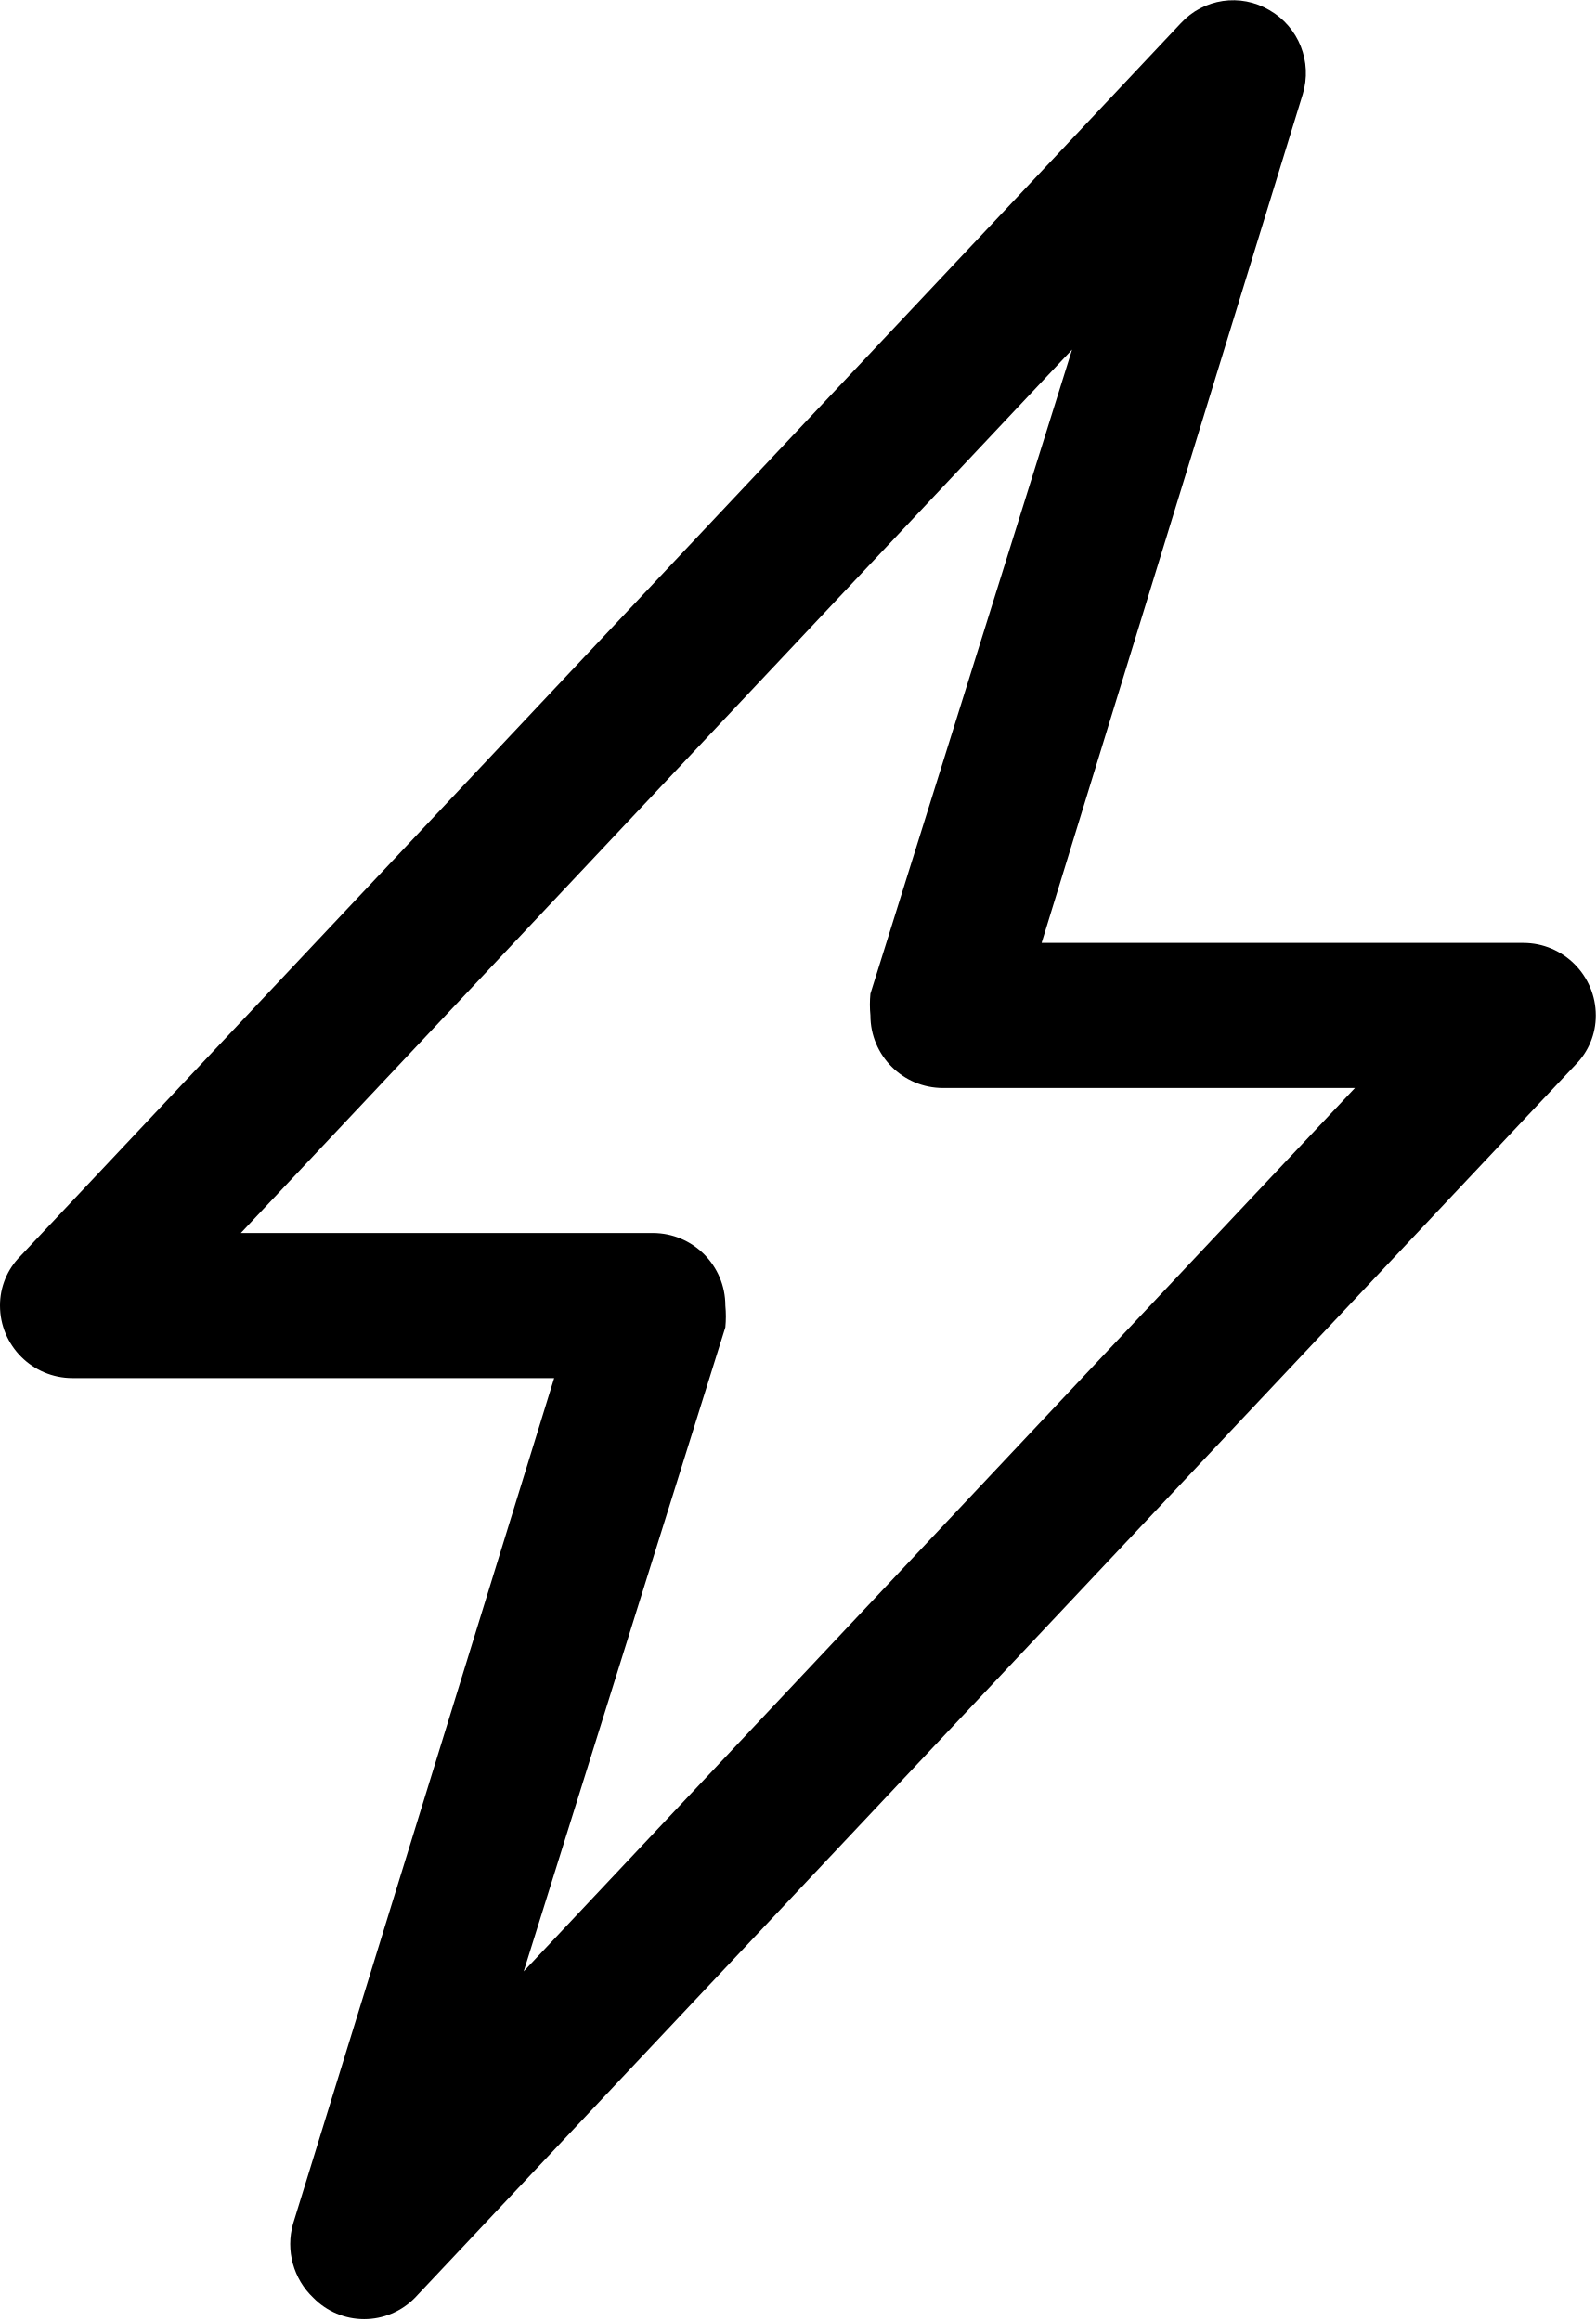
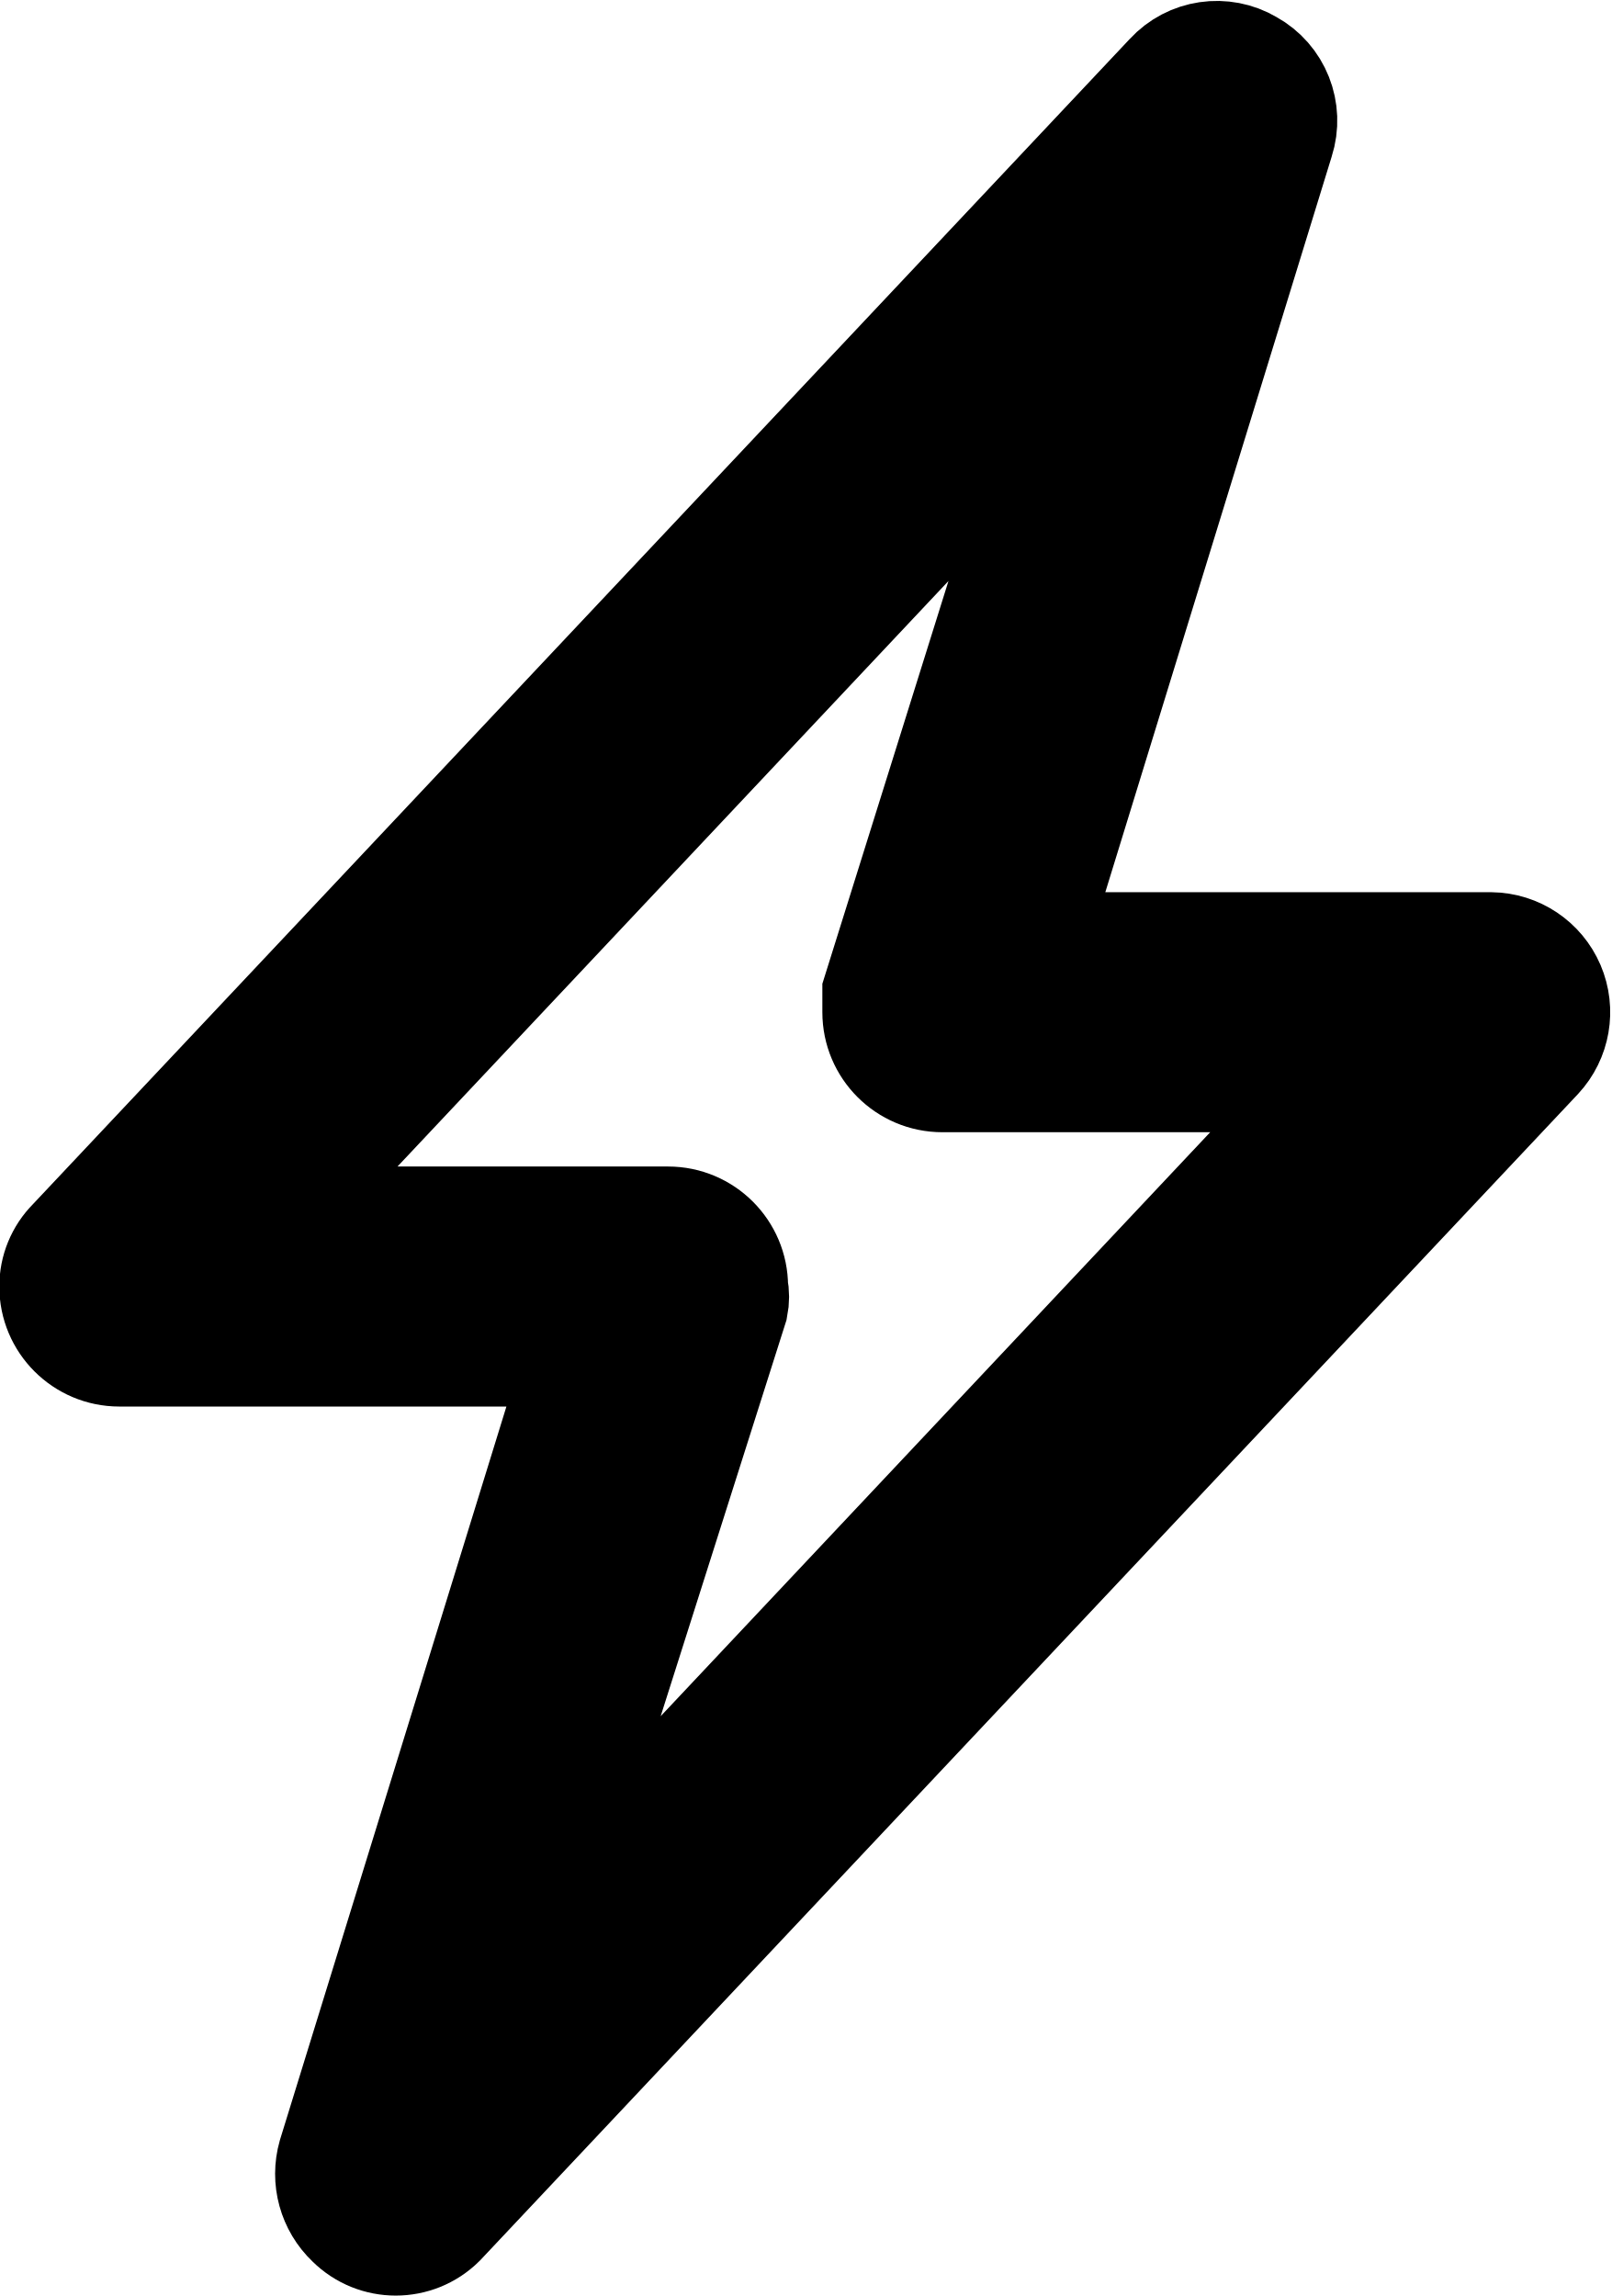
- <svg xmlns="http://www.w3.org/2000/svg" viewBox="0 0 11 16">
+ <svg xmlns="http://www.w3.org/2000/svg" viewBox="0 0 11.75 16.74">
  <defs>
-     <style>.a{fill-rule:evenodd;}</style>
+     <style>.a{stroke:#000;stroke-miterlimit:10;stroke-width:0.75px;fill-rule:evenodd;}</style>
  </defs>
-   <path class="a" d="M11.25.07a.5.5,0,0,1,.23.58L9.68,6.5H13a.5.5,0,0,1,.5.5.48.48,0,0,1-.14.34l-8,8.5a.49.49,0,0,1-.7,0,.51.51,0,0,1-.14-.51L6.32,9.5H3A.5.5,0,0,1,2.5,9a.48.48,0,0,1,.14-.34l8-8.5a.49.49,0,0,1,.61-.09ZM4.16,8.5H7a.5.5,0,0,1,.5.5.77.77,0,0,1,0,.15L6.11,13.59,11.84,7.5H9A.5.5,0,0,1,8.5,7a.77.77,0,0,1,0-.15L9.89,2.41Z" transform="translate(-2.5 0)" />
+   <path class="a" d="M10.16,2.13a.49.49,0,0,1,.23.58L8.59,8.56h3.32a.5.5,0,0,1,.36.84l-8,8.5a.49.49,0,0,1-.69,0h0a.51.51,0,0,1-.14-.51l1.8-5.83H1.91a.5.5,0,0,1-.5-.5.48.48,0,0,1,.14-.34l8-8.5A.49.49,0,0,1,10.16,2.13ZM3.07,10.56H5.91a.5.5,0,0,1,.5.5.38.38,0,0,1,0,.15L5,15.65l5.73-6.09H7.91a.5.5,0,0,1-.5-.5V8.91L8.8,4.47Z" transform="translate(-1.04 -1.68)" />
</svg>
